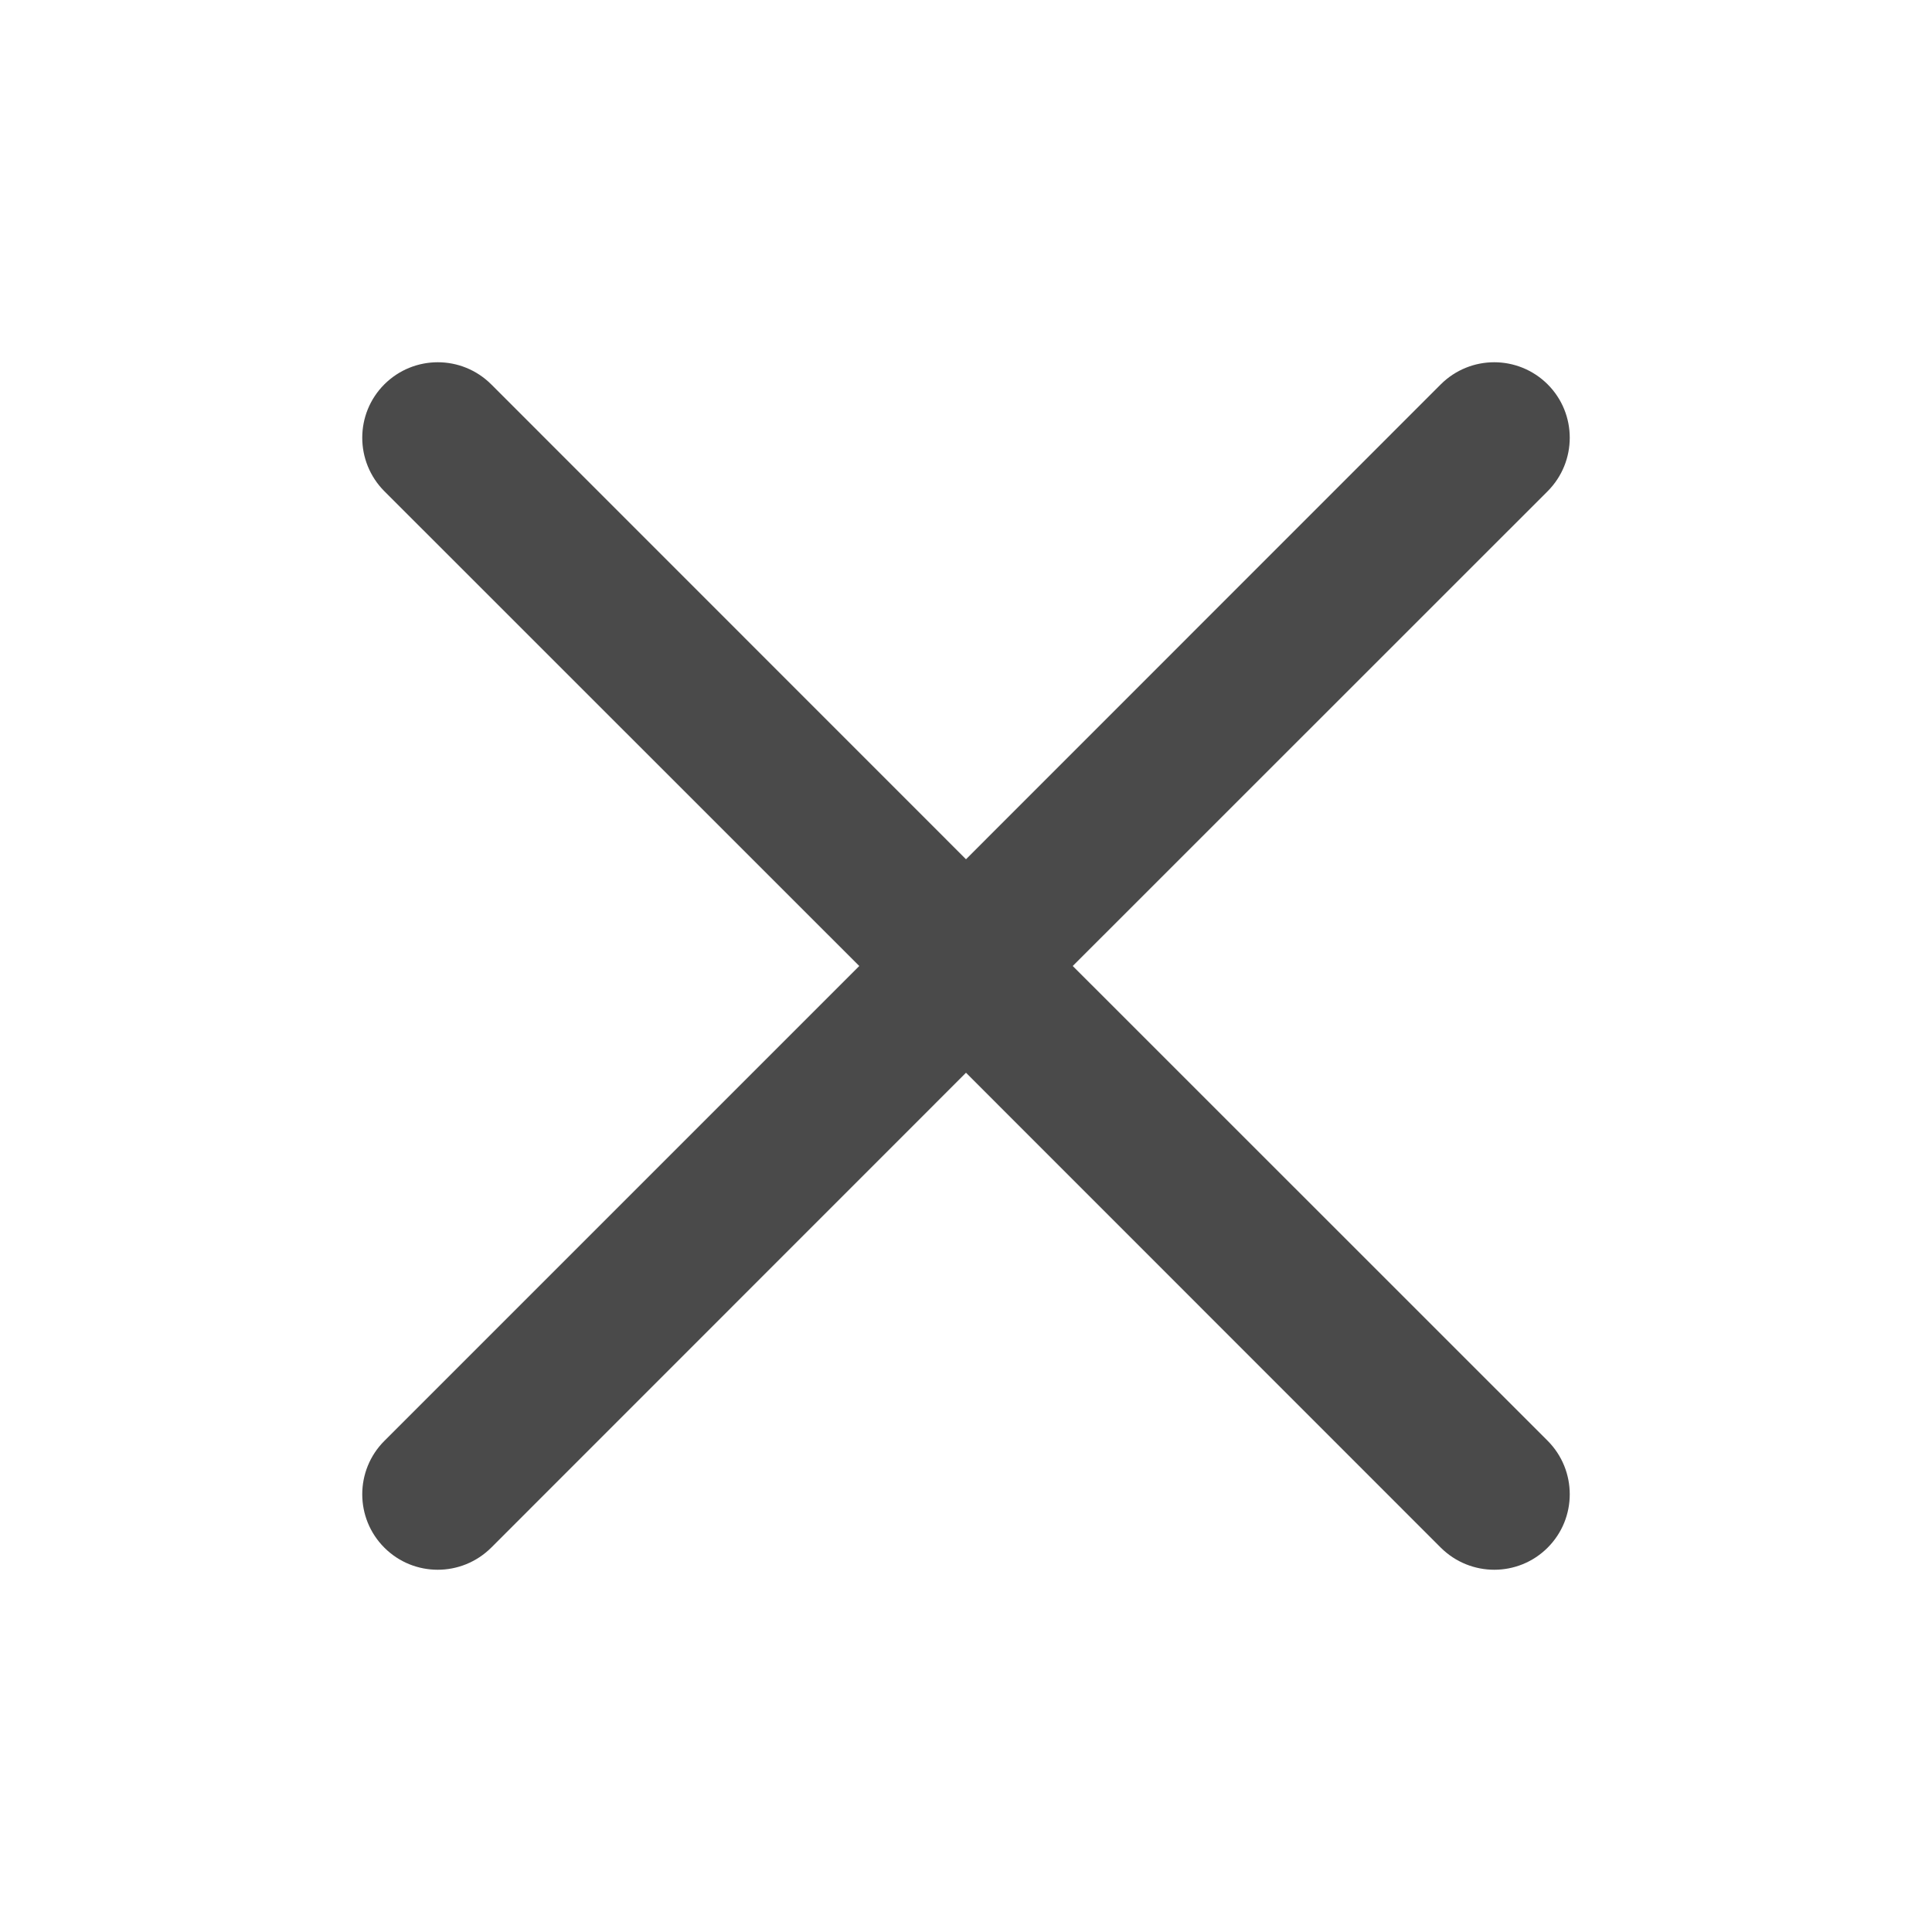
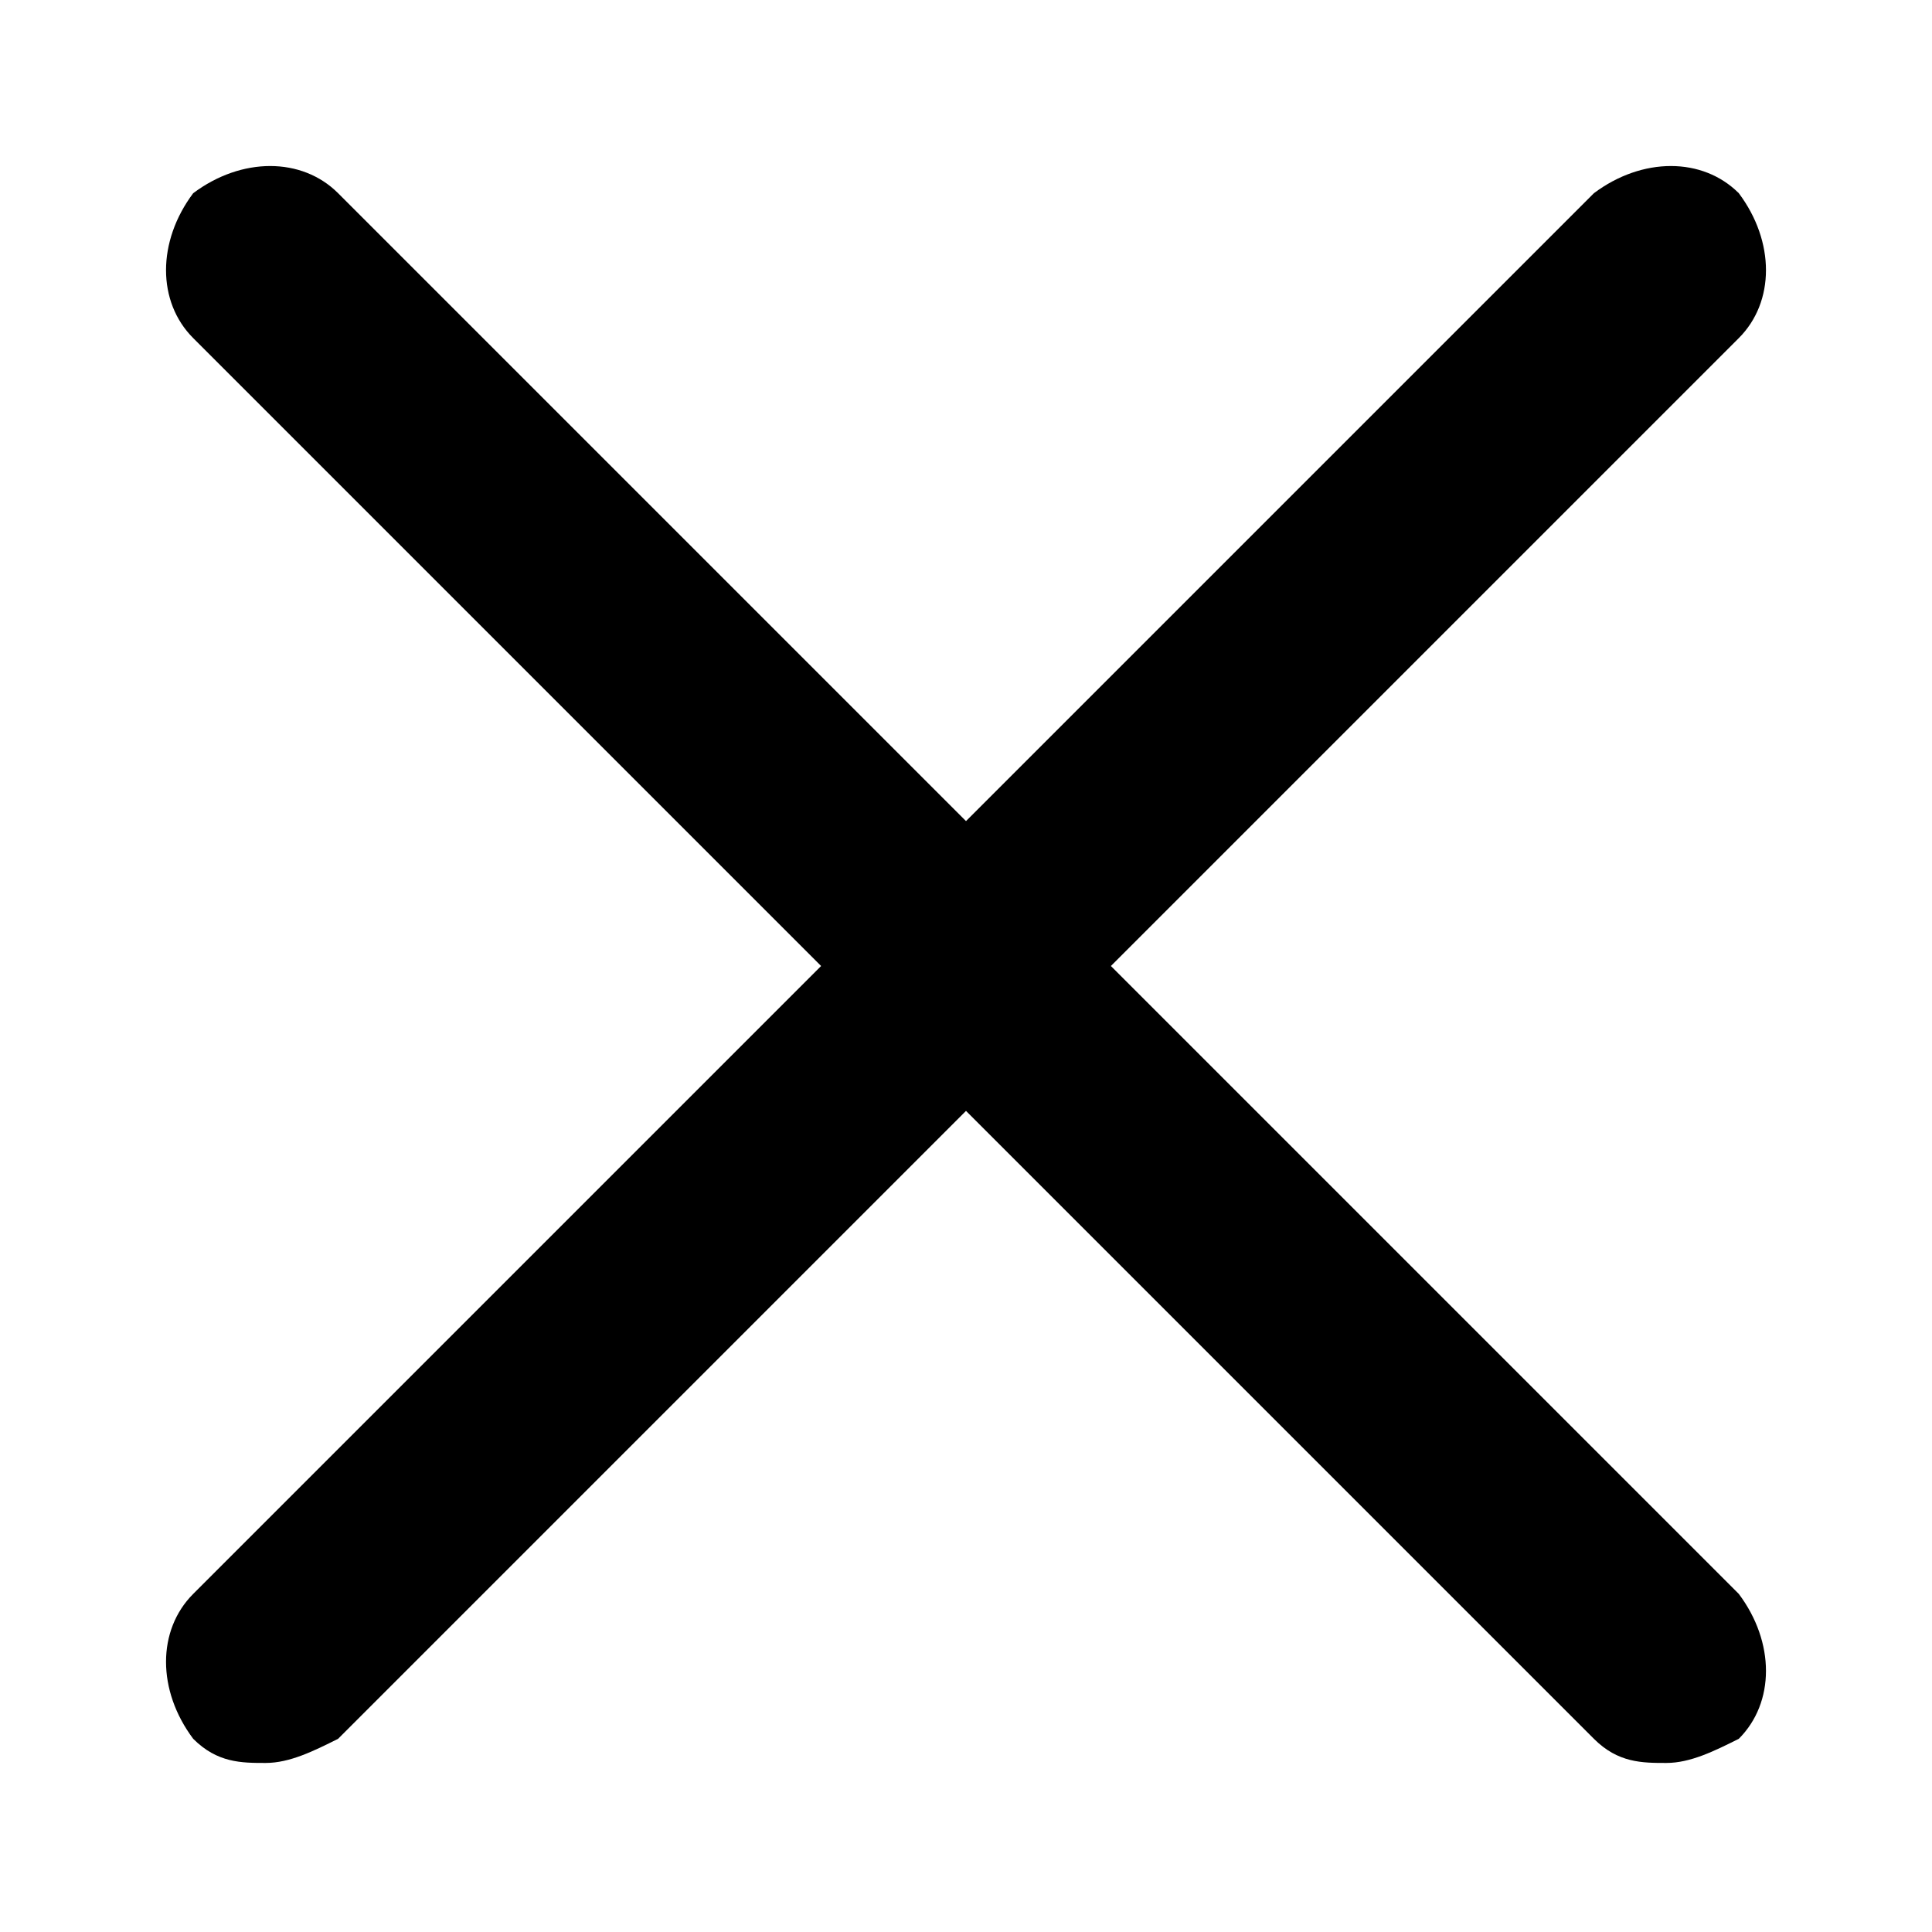
- <svg xmlns="http://www.w3.org/2000/svg" width="16px" height="16px" viewBox="0 0 16 16" version="1.1">
-   <defs />
-   <g id="Page-1" stroke="none" stroke-width="1" fill="none" fill-rule="evenodd">
-     <g id="closeIcon" fill-rule="nonzero" fill="#4A4A4A">
-       <path d="M8.884,8 L12.817,4.068 C13.061,3.823 13.061,3.427 12.817,3.183 C12.572,2.939 12.177,2.939 11.932,3.183 L8,7.116 L4.068,3.183 C3.823,2.939 3.428,2.939 3.183,3.183 C2.939,3.427 2.939,3.823 3.183,4.068 L7.116,8 L3.183,11.933 C2.939,12.177 2.939,12.573 3.183,12.817 C3.305,12.939 3.465,13 3.625,13 C3.785,13 3.945,12.939 4.068,12.817 L8,8.884 L11.932,12.817 C12.055,12.939 12.215,13 12.375,13 C12.535,13 12.695,12.939 12.817,12.817 C13.061,12.573 13.061,12.177 12.817,11.932 L8.884,8 Z" id="Shape" />
+ <svg xmlns="http://www.w3.org/2000/svg" version="1.1" id="Layer_1" x="0px" y="0px" viewBox="0 0 16 16" style="enable-background:new 0 0 16 16;" xml:space="preserve">
+   <g id="Page-1">
+     <g id="closeIcon">
+       <path id="Shape" d="M9.2,8l5.2-5.2c0.3-0.3,0.3-0.8,0-1.2c-0.3-0.3-0.8-0.3-1.2,0L8,6.8L2.8,1.6C2.5,1.3,2,1.3,1.6,1.6    C1.3,2,1.3,2.5,1.6,2.8L6.8,8l-5.2,5.2c-0.3,0.3-0.3,0.8,0,1.2c0.2,0.2,0.4,0.2,0.6,0.2c0.2,0,0.4-0.1,0.6-0.2L8,9.2l5.2,5.2    c0.2,0.2,0.4,0.2,0.6,0.2c0.2,0,0.4-0.1,0.6-0.2c0.3-0.3,0.3-0.8,0-1.2L9.2,8z" />
    </g>
  </g>
</svg>
